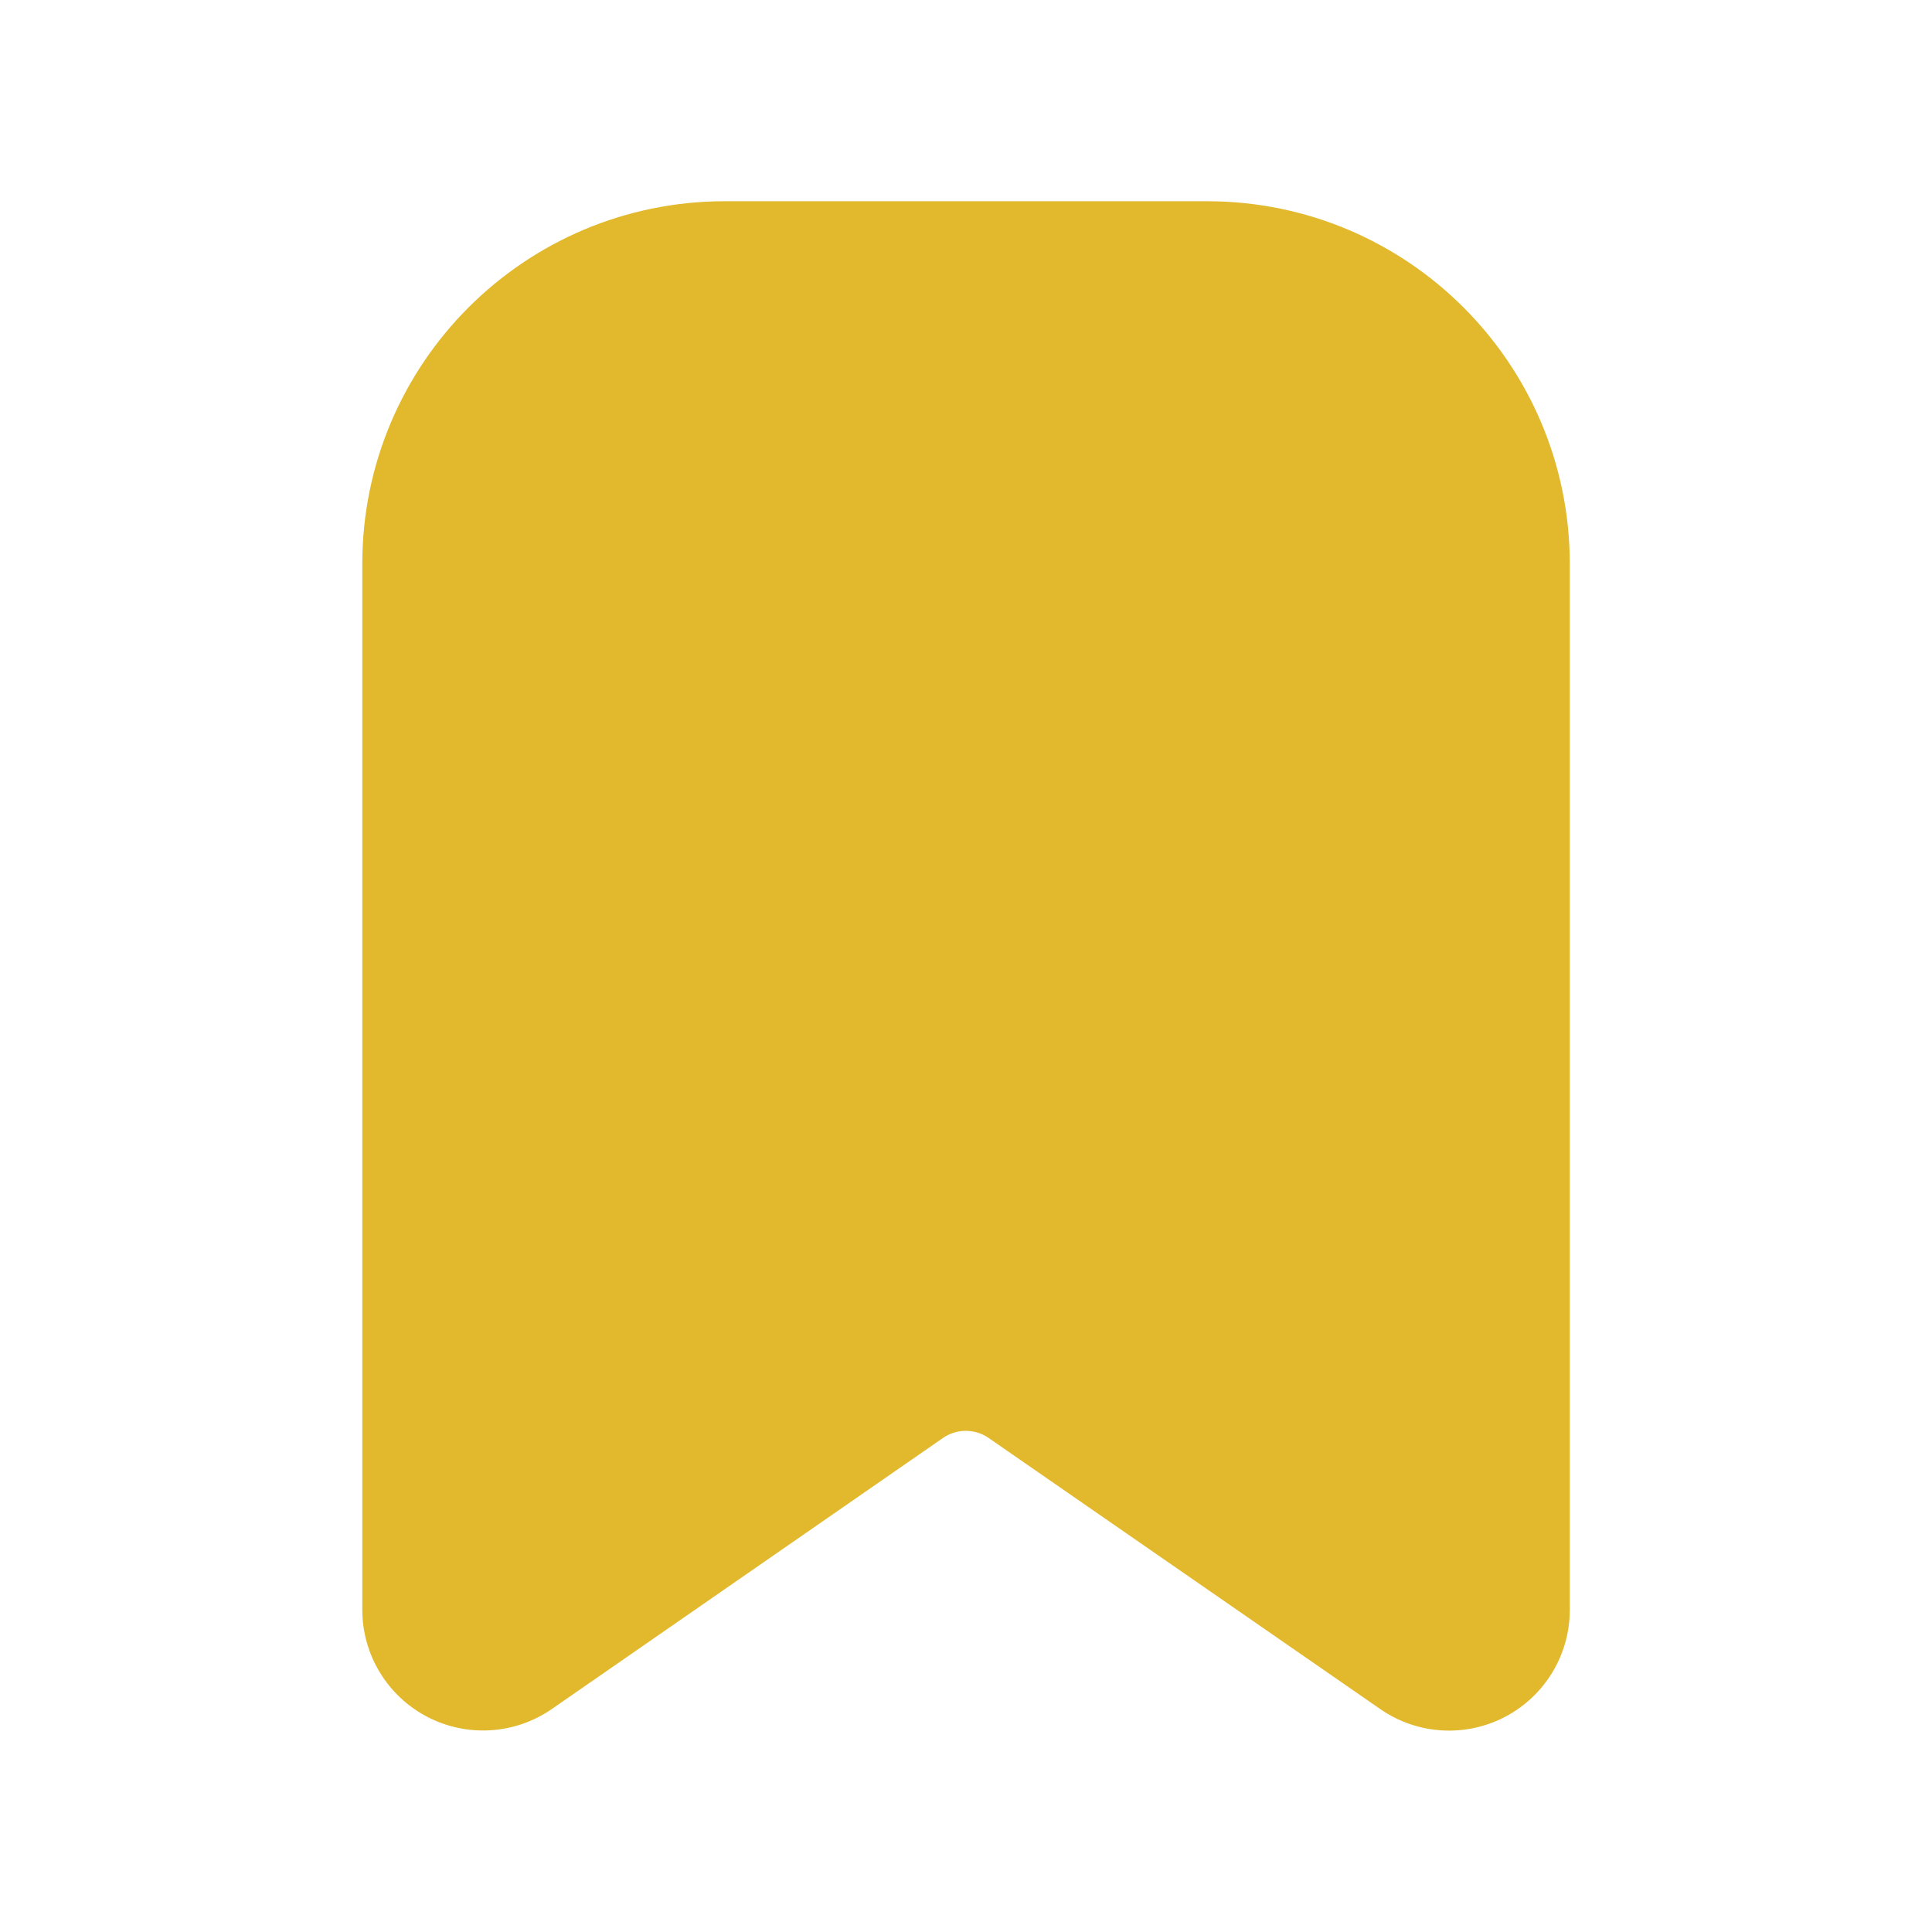
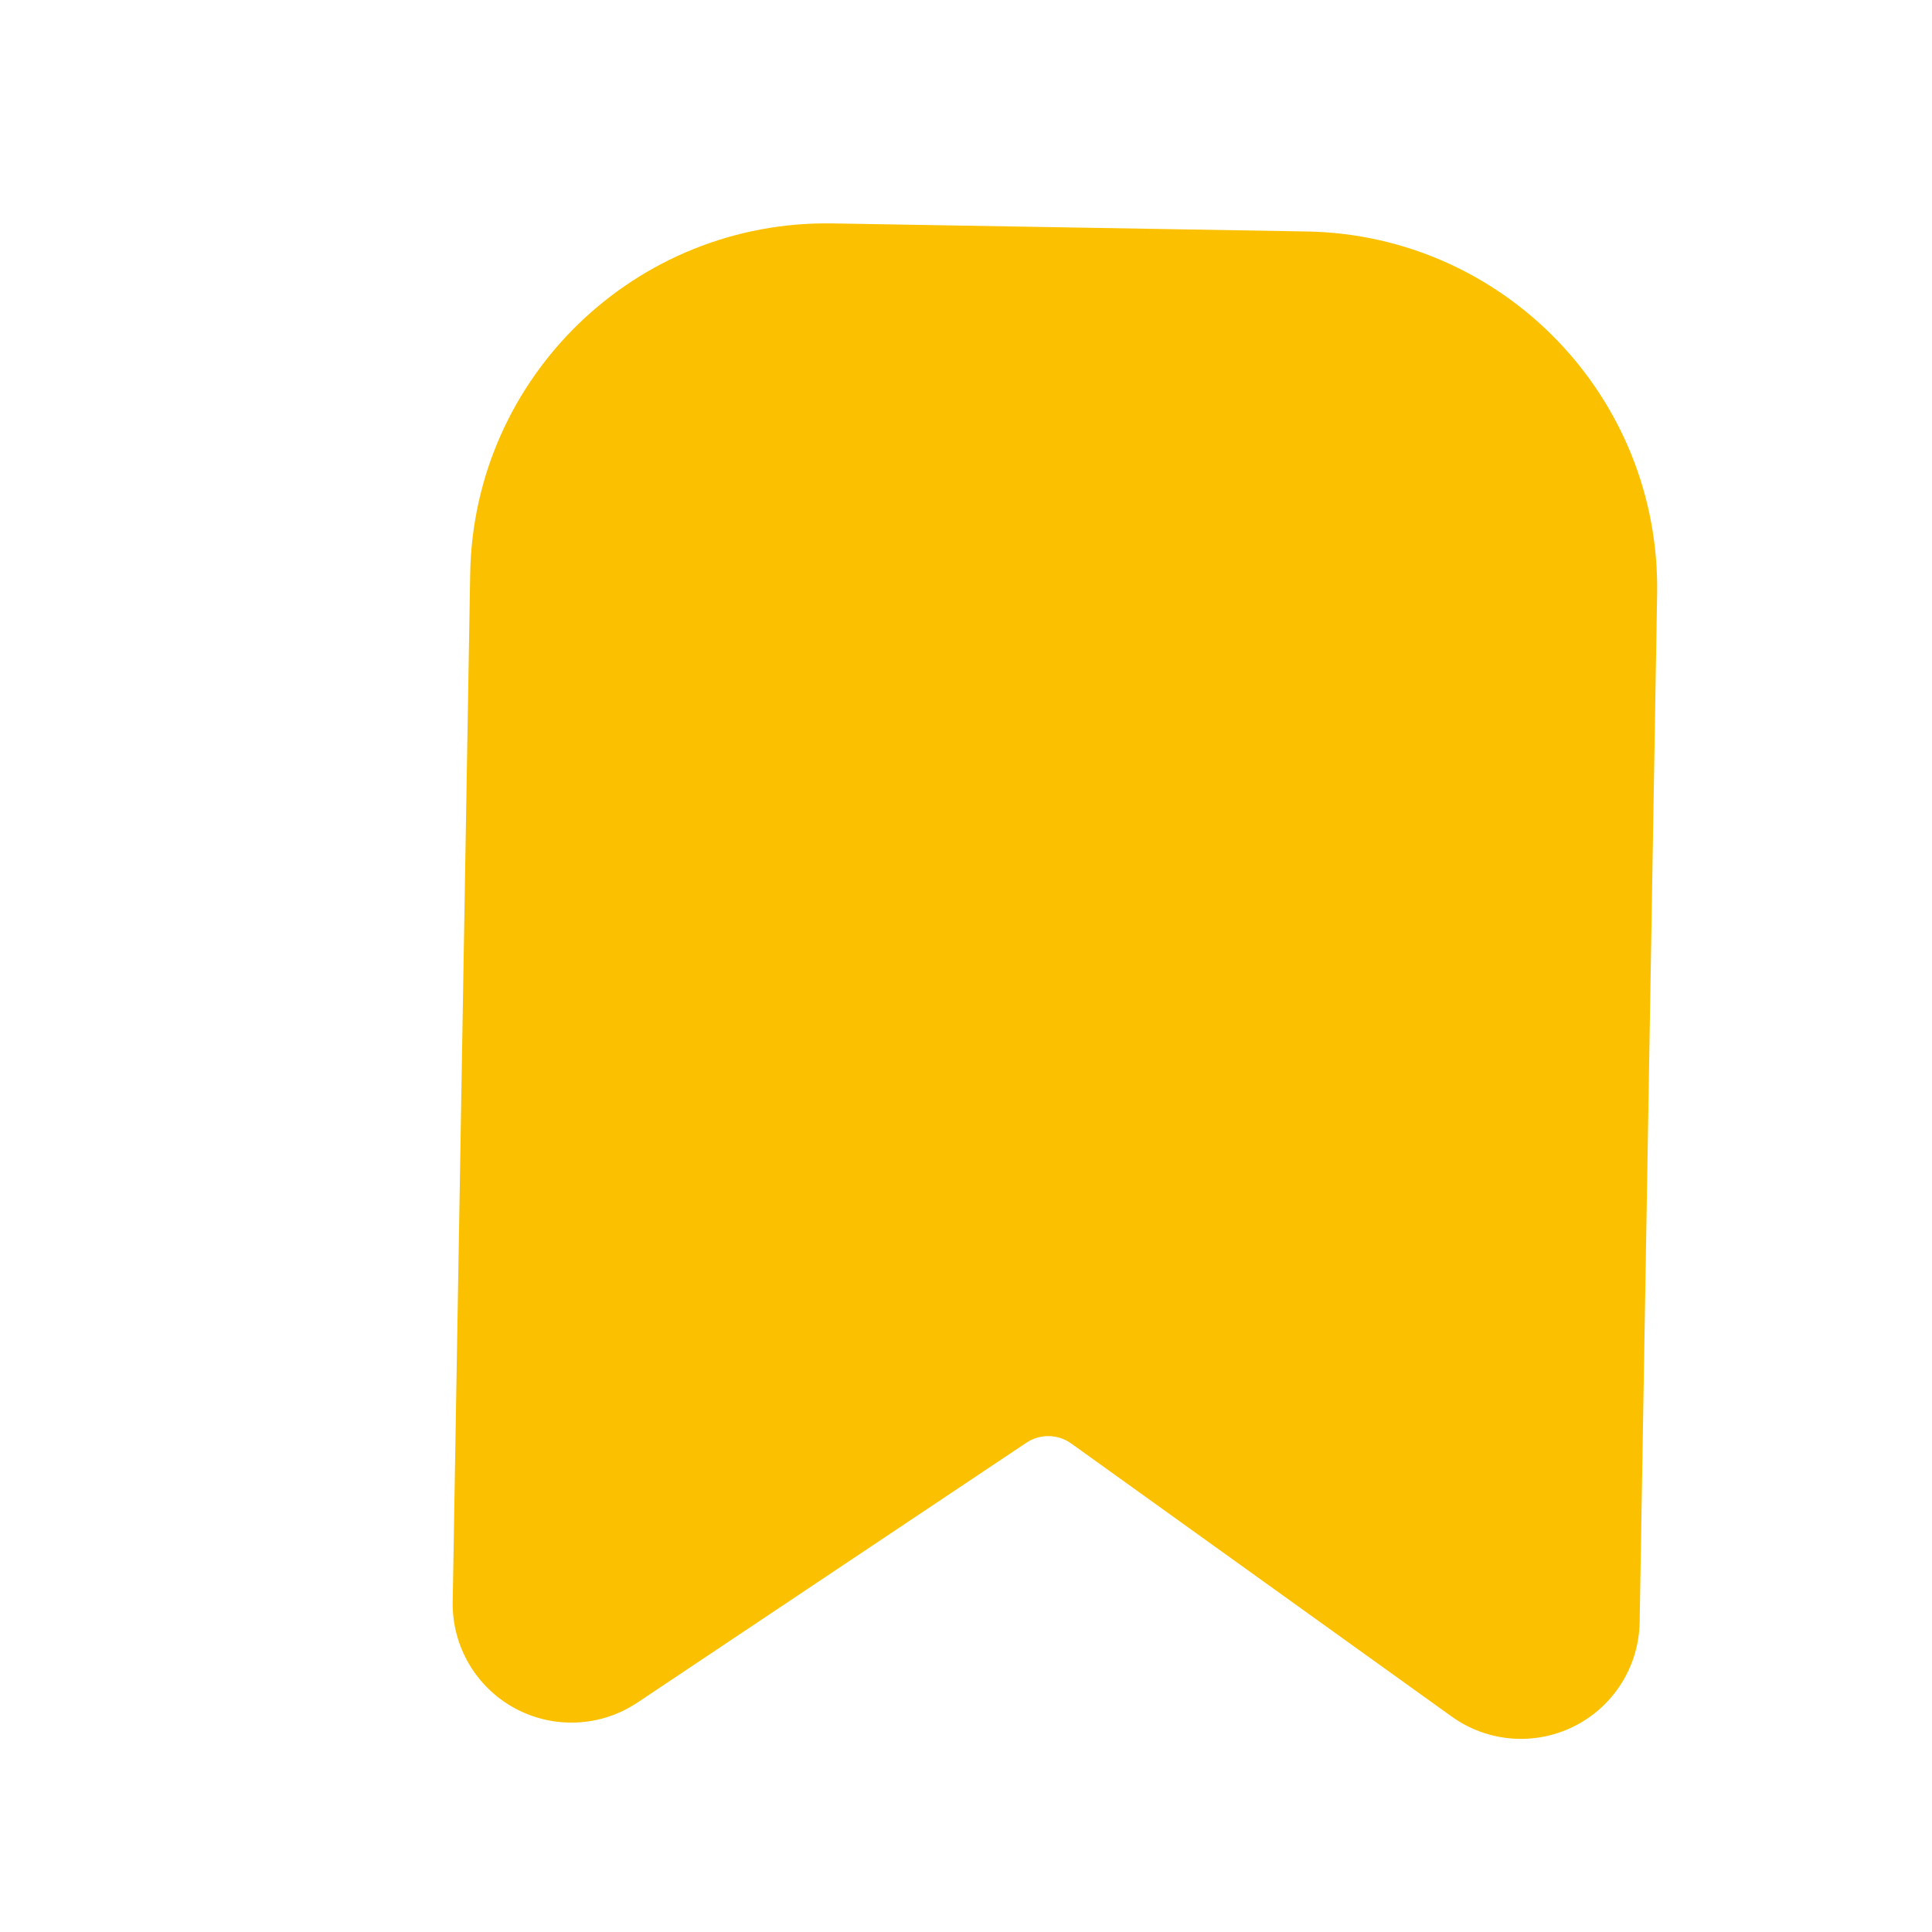
- <svg xmlns="http://www.w3.org/2000/svg" width="25" height="25" viewBox="0 0 25 25">
-   <g id="Group_48216" data-name="Group 48216" transform="translate(-5855 2516)">
-     <rect id="Path" width="25" height="25" transform="translate(5855 -2516)" fill="rgba(255,255,255,0)" />
-     <path id="bookmark-Filled_1_" d="M463.125,2488.187v13.54a1.562,1.562,0,0,1-2.453,1.284l-5.066-3.507a.519.519,0,0,0-.593,0l-5.061,3.507a1.563,1.563,0,0,1-2.452-1.284v-13.54a4.693,4.693,0,0,1,4.688-4.687h6.25A4.693,4.693,0,0,1,463.125,2488.187Z" transform="translate(5412.188 -4996.896)" fill="#e2b92c" />
+ <svg xmlns="http://www.w3.org/2000/svg" width="25.433" height="25.433" viewBox="0 0 25.433 25.433">
+   <g id="Group_48232" data-name="Group 48232" transform="translate(4744.211 -4344.199)">
+     <rect id="Path" width="25" height="25" transform="matrix(1, 0.017, -0.017, 1, -4743.775, 4344.199)" fill="rgba(255,255,255,0)" />
+     <path id="bookmark-Filled_1_" d="M463.125,2488.187v13.54a1.562,1.562,0,0,1-2.453,1.284l-5.066-3.507a.519.519,0,0,0-.593,0l-5.061,3.507a1.563,1.563,0,0,1-2.452-1.284v-13.54a4.693,4.693,0,0,1,4.688-4.687h6.25A4.693,4.693,0,0,1,463.125,2488.187Z" transform="matrix(1, 0.017, -0.017, 1, -5143.222, 1855.953)" fill="#fbc100" />
  </g>
</svg>
